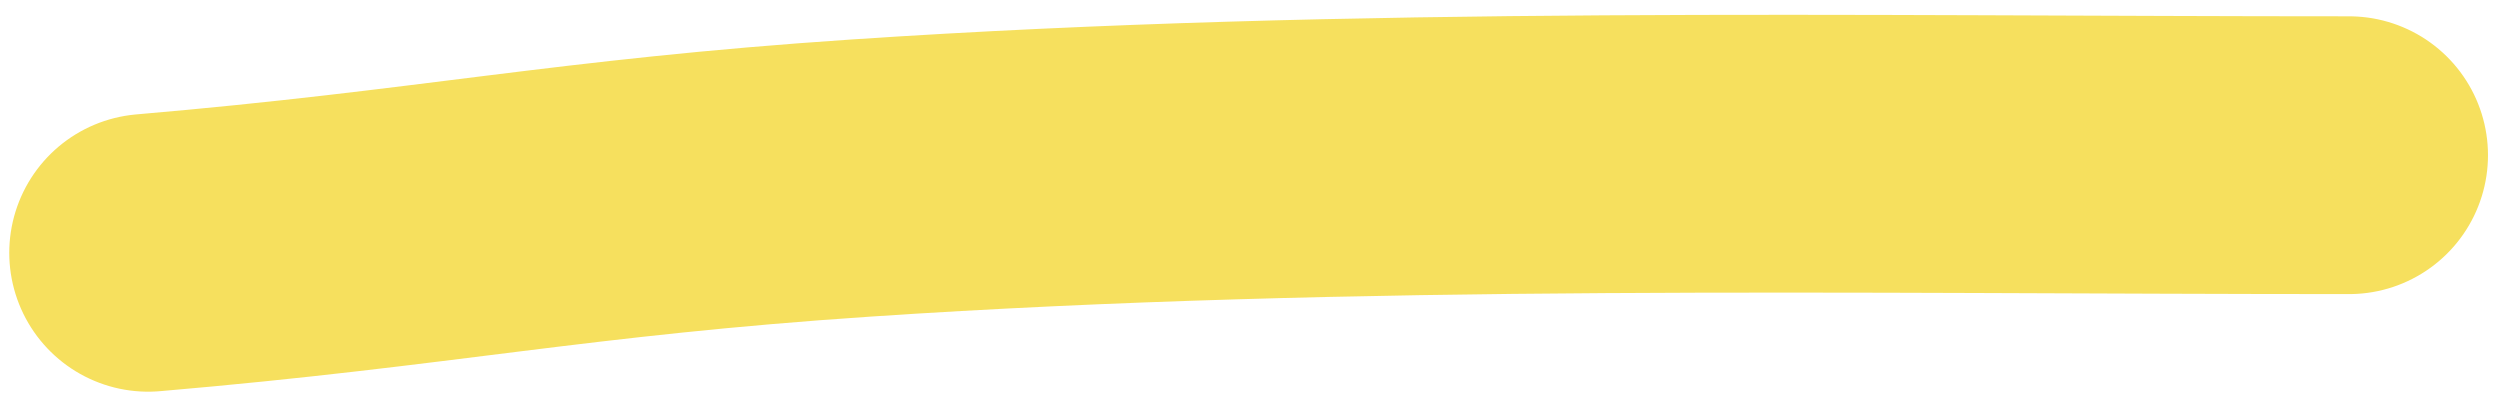
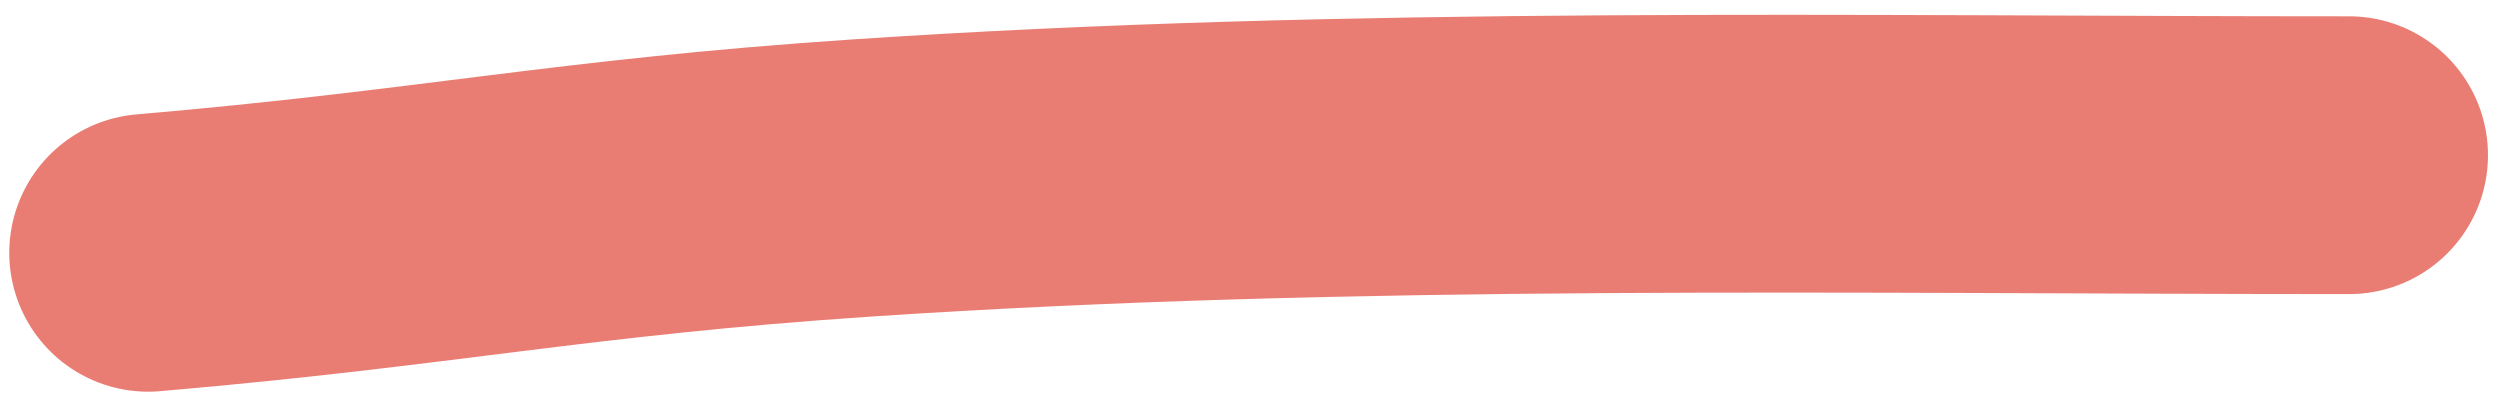
<svg xmlns="http://www.w3.org/2000/svg" width="125" height="20" viewBox="0 0 135 21" fill="none">
-   <path d="M8 13.351C23.614 12.012 30.823 10.365 46.5 9.314C73.135 7.528 100.096 8.081 126.851 8.081" stroke="#F6E05E" stroke-width="15" stroke-linecap="round" stroke-linejoin="round" />
+   <path d="M8 13.351C23.614 12.012 30.823 10.365 46.5 9.314C73.135 7.528 100.096 8.081 126.851 8.081" stroke="#e97d73" stroke-width="15" stroke-linecap="round" stroke-linejoin="round" />
</svg>
